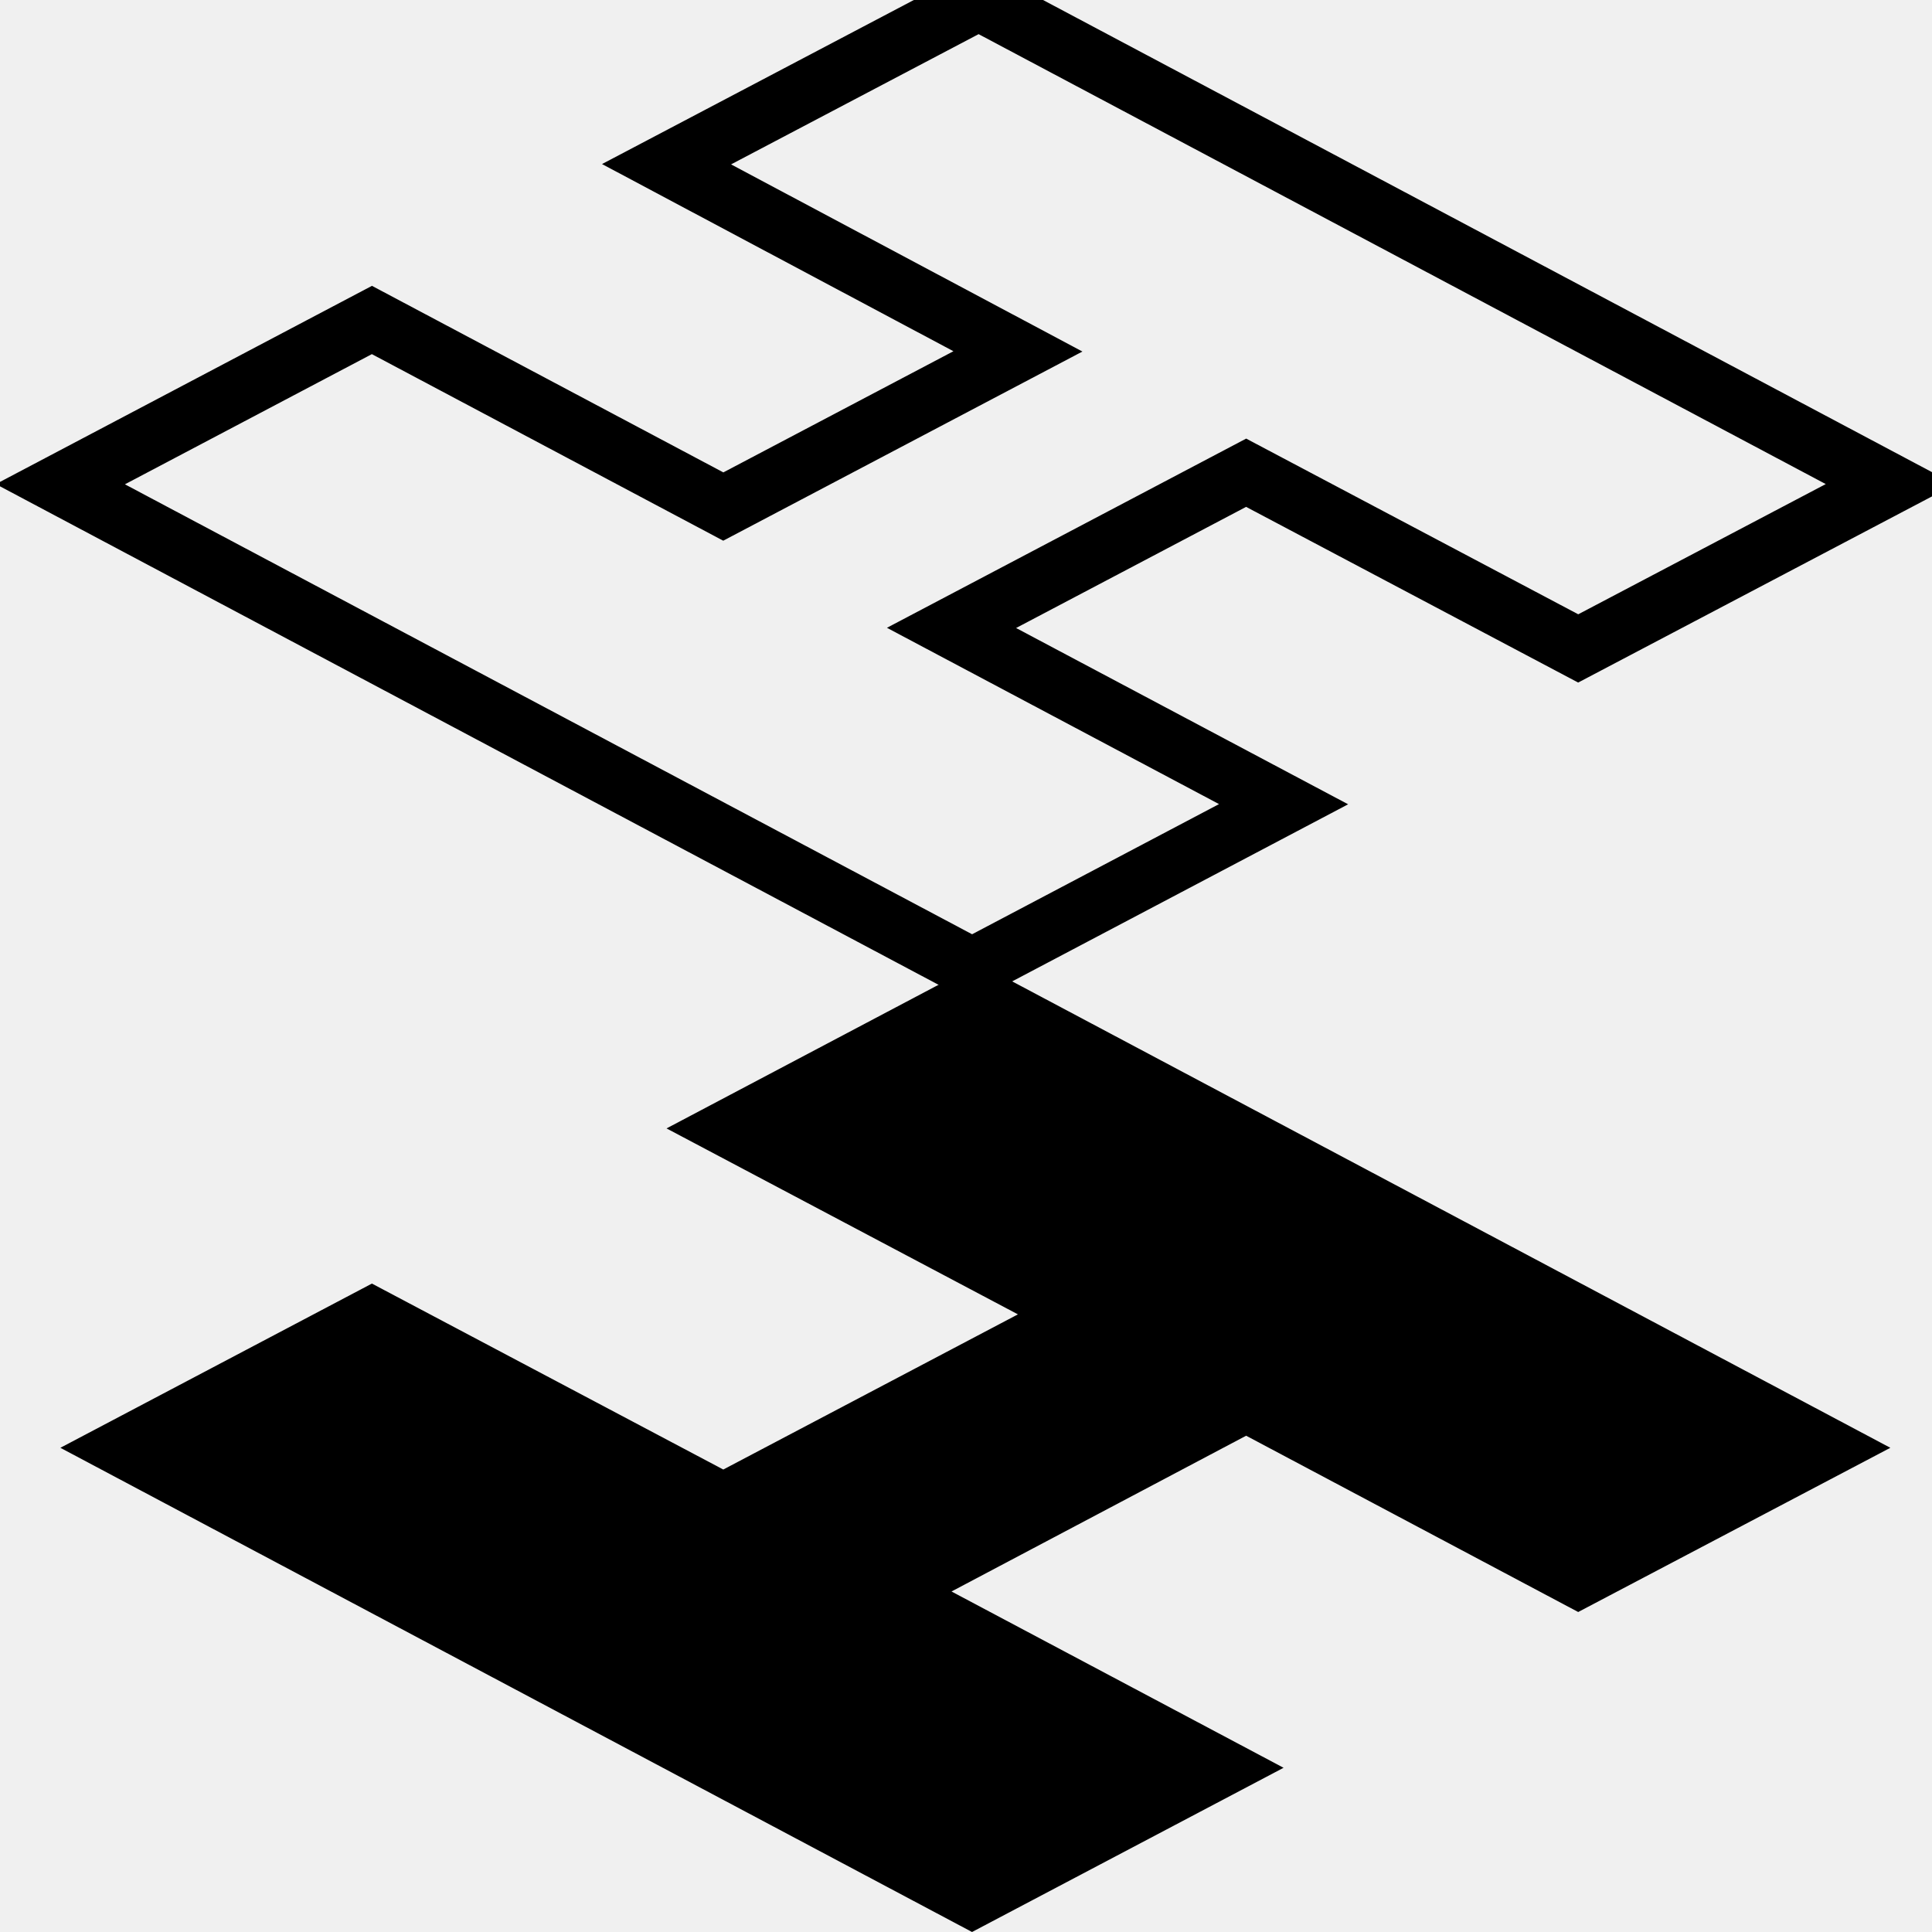
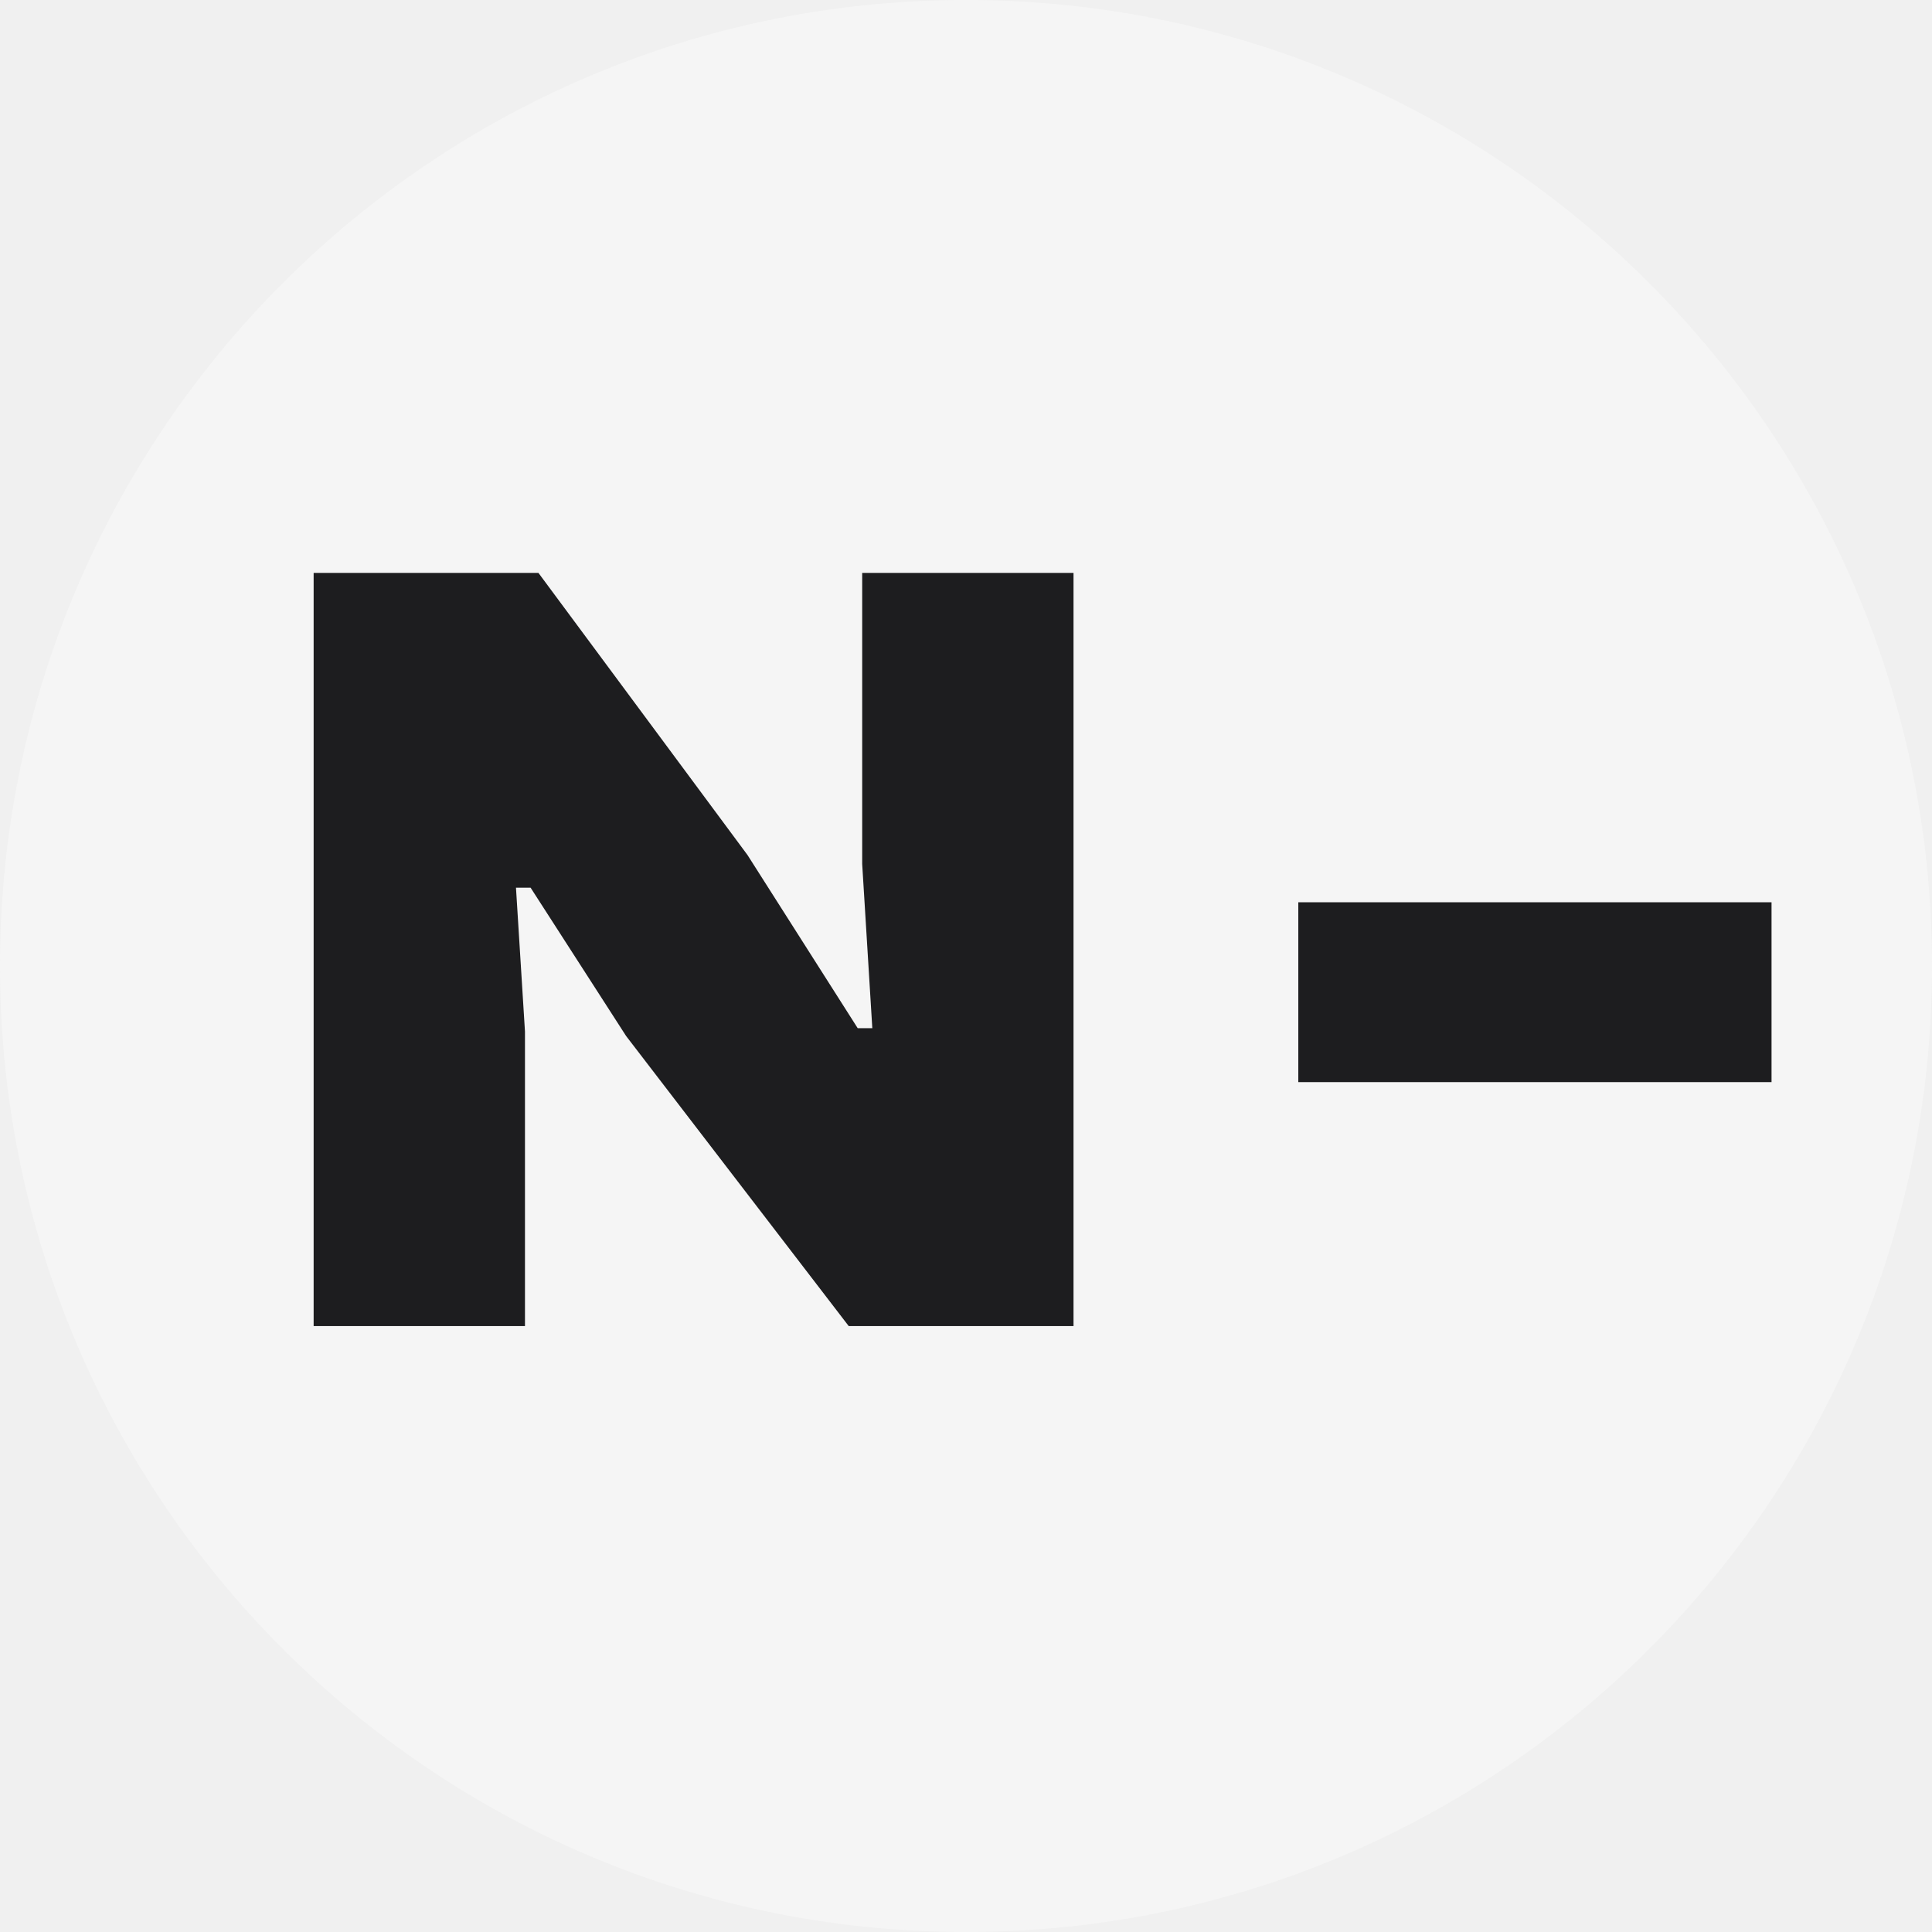
- <svg xmlns="http://www.w3.org/2000/svg" width="32" height="32" fill="none">
-   <style>
-     .stroke {
-       stroke: #000;
-     }
-     .fill {
-       fill: #000;
-     }
-     @media (prefers-color-scheme: dark) {
-       .stroke {
-         stroke: #fff;
-       }
-       .fill {
-         fill: #fff;
-       }
-     }
-   </style>
-   <path class="stroke" fill-rule="evenodd" d="M16.1 16.04 1 8.02 6.16 5.3l5.82 3.09 4.88-2.57-5.82-3.1L16.21 0l15.1 8.02-5.17 2.72-5.5-2.91-4.88 2.57 5.5 2.92-5.16 2.72Z" />
-   <path class="fill" fill-rule="evenodd" d="M16.1 32 1 23.98l5.16-2.72 5.82 3.08 4.88-2.57-5.82-3.08 5.17-2.73 15.1 8.02-5.17 2.72-5.5-2.92-4.88 2.58 5.5 2.92L16.1 32Z" />
+ <svg xmlns="http://www.w3.org/2000/svg" width="220" height="220" viewBox="0 0 220 220" fill="none">
+   <circle cx="110" cy="110" r="110" fill="#F5F5F5" />
+   <path d="M59.779 151H35.715V65.24H61.315L85.123 97.368L97.667 117.08H99.331L98.179 98.392V65.24H122.243V151H96.643L71.299 117.976L60.419 101.08H58.755L59.779 117.464V151ZM201.728 123.224H147.84V102.744H201.728V123.224Z" fill="#1D1D1F" />
</svg>
